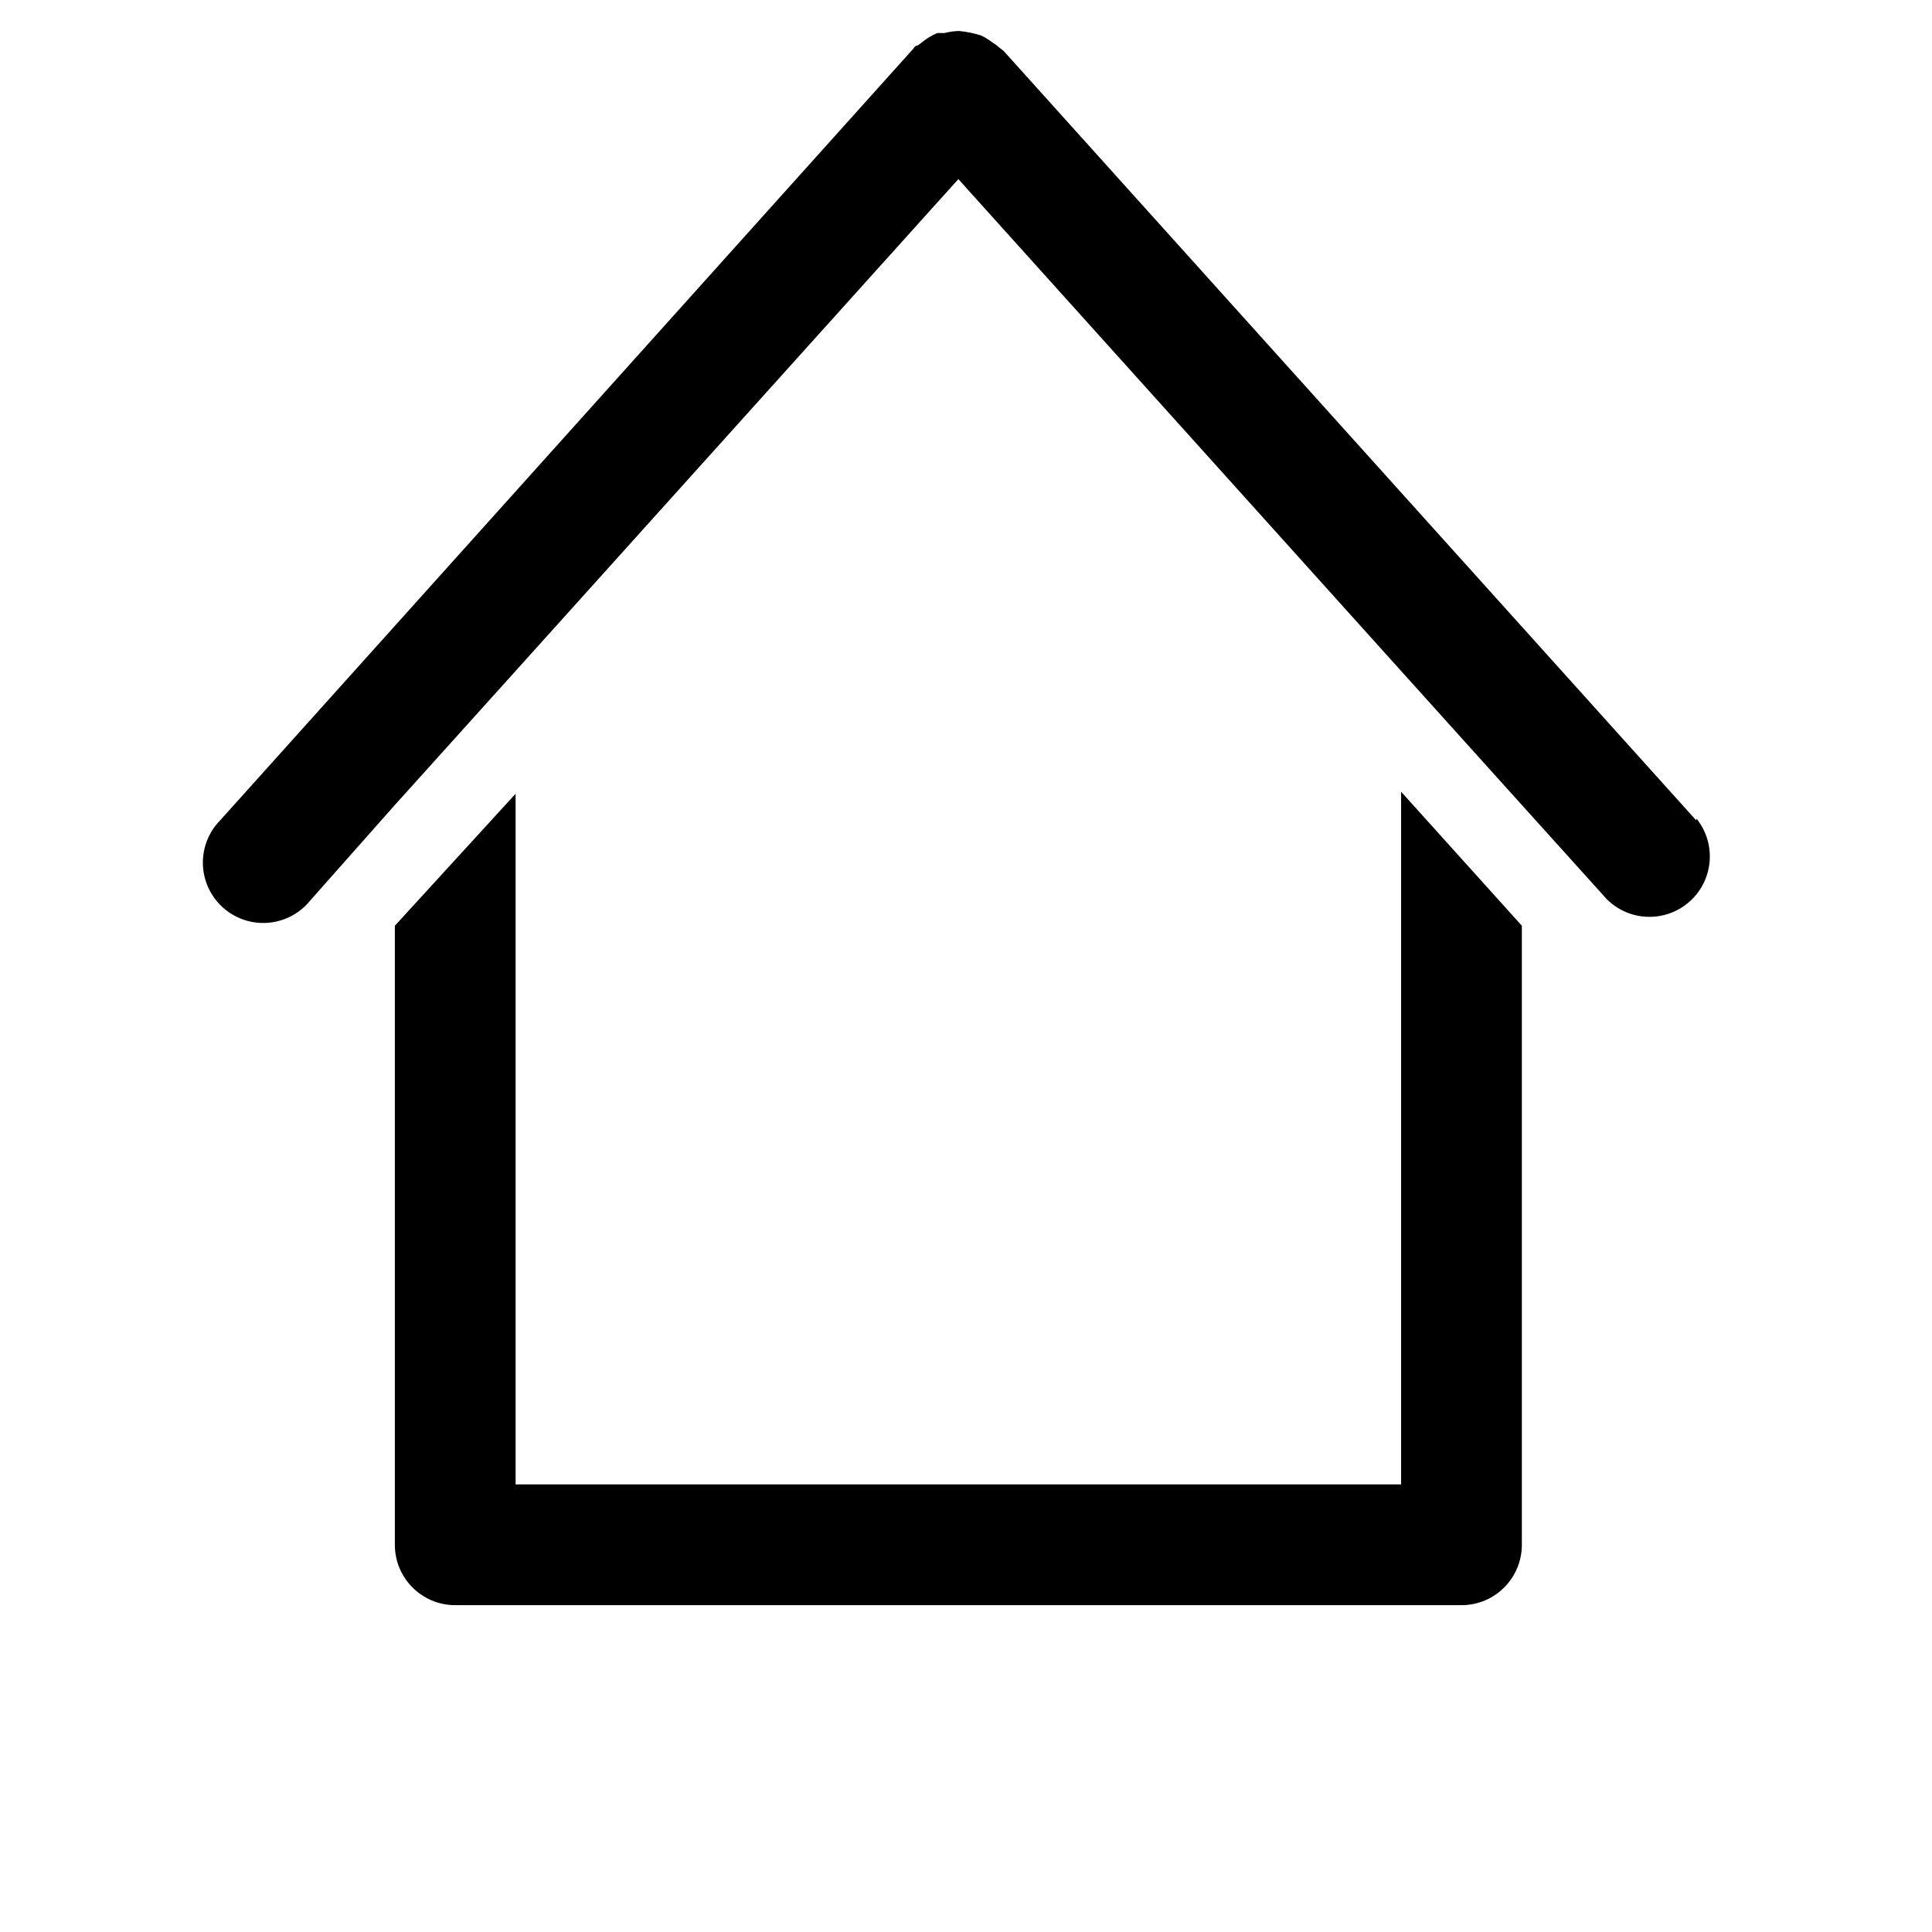
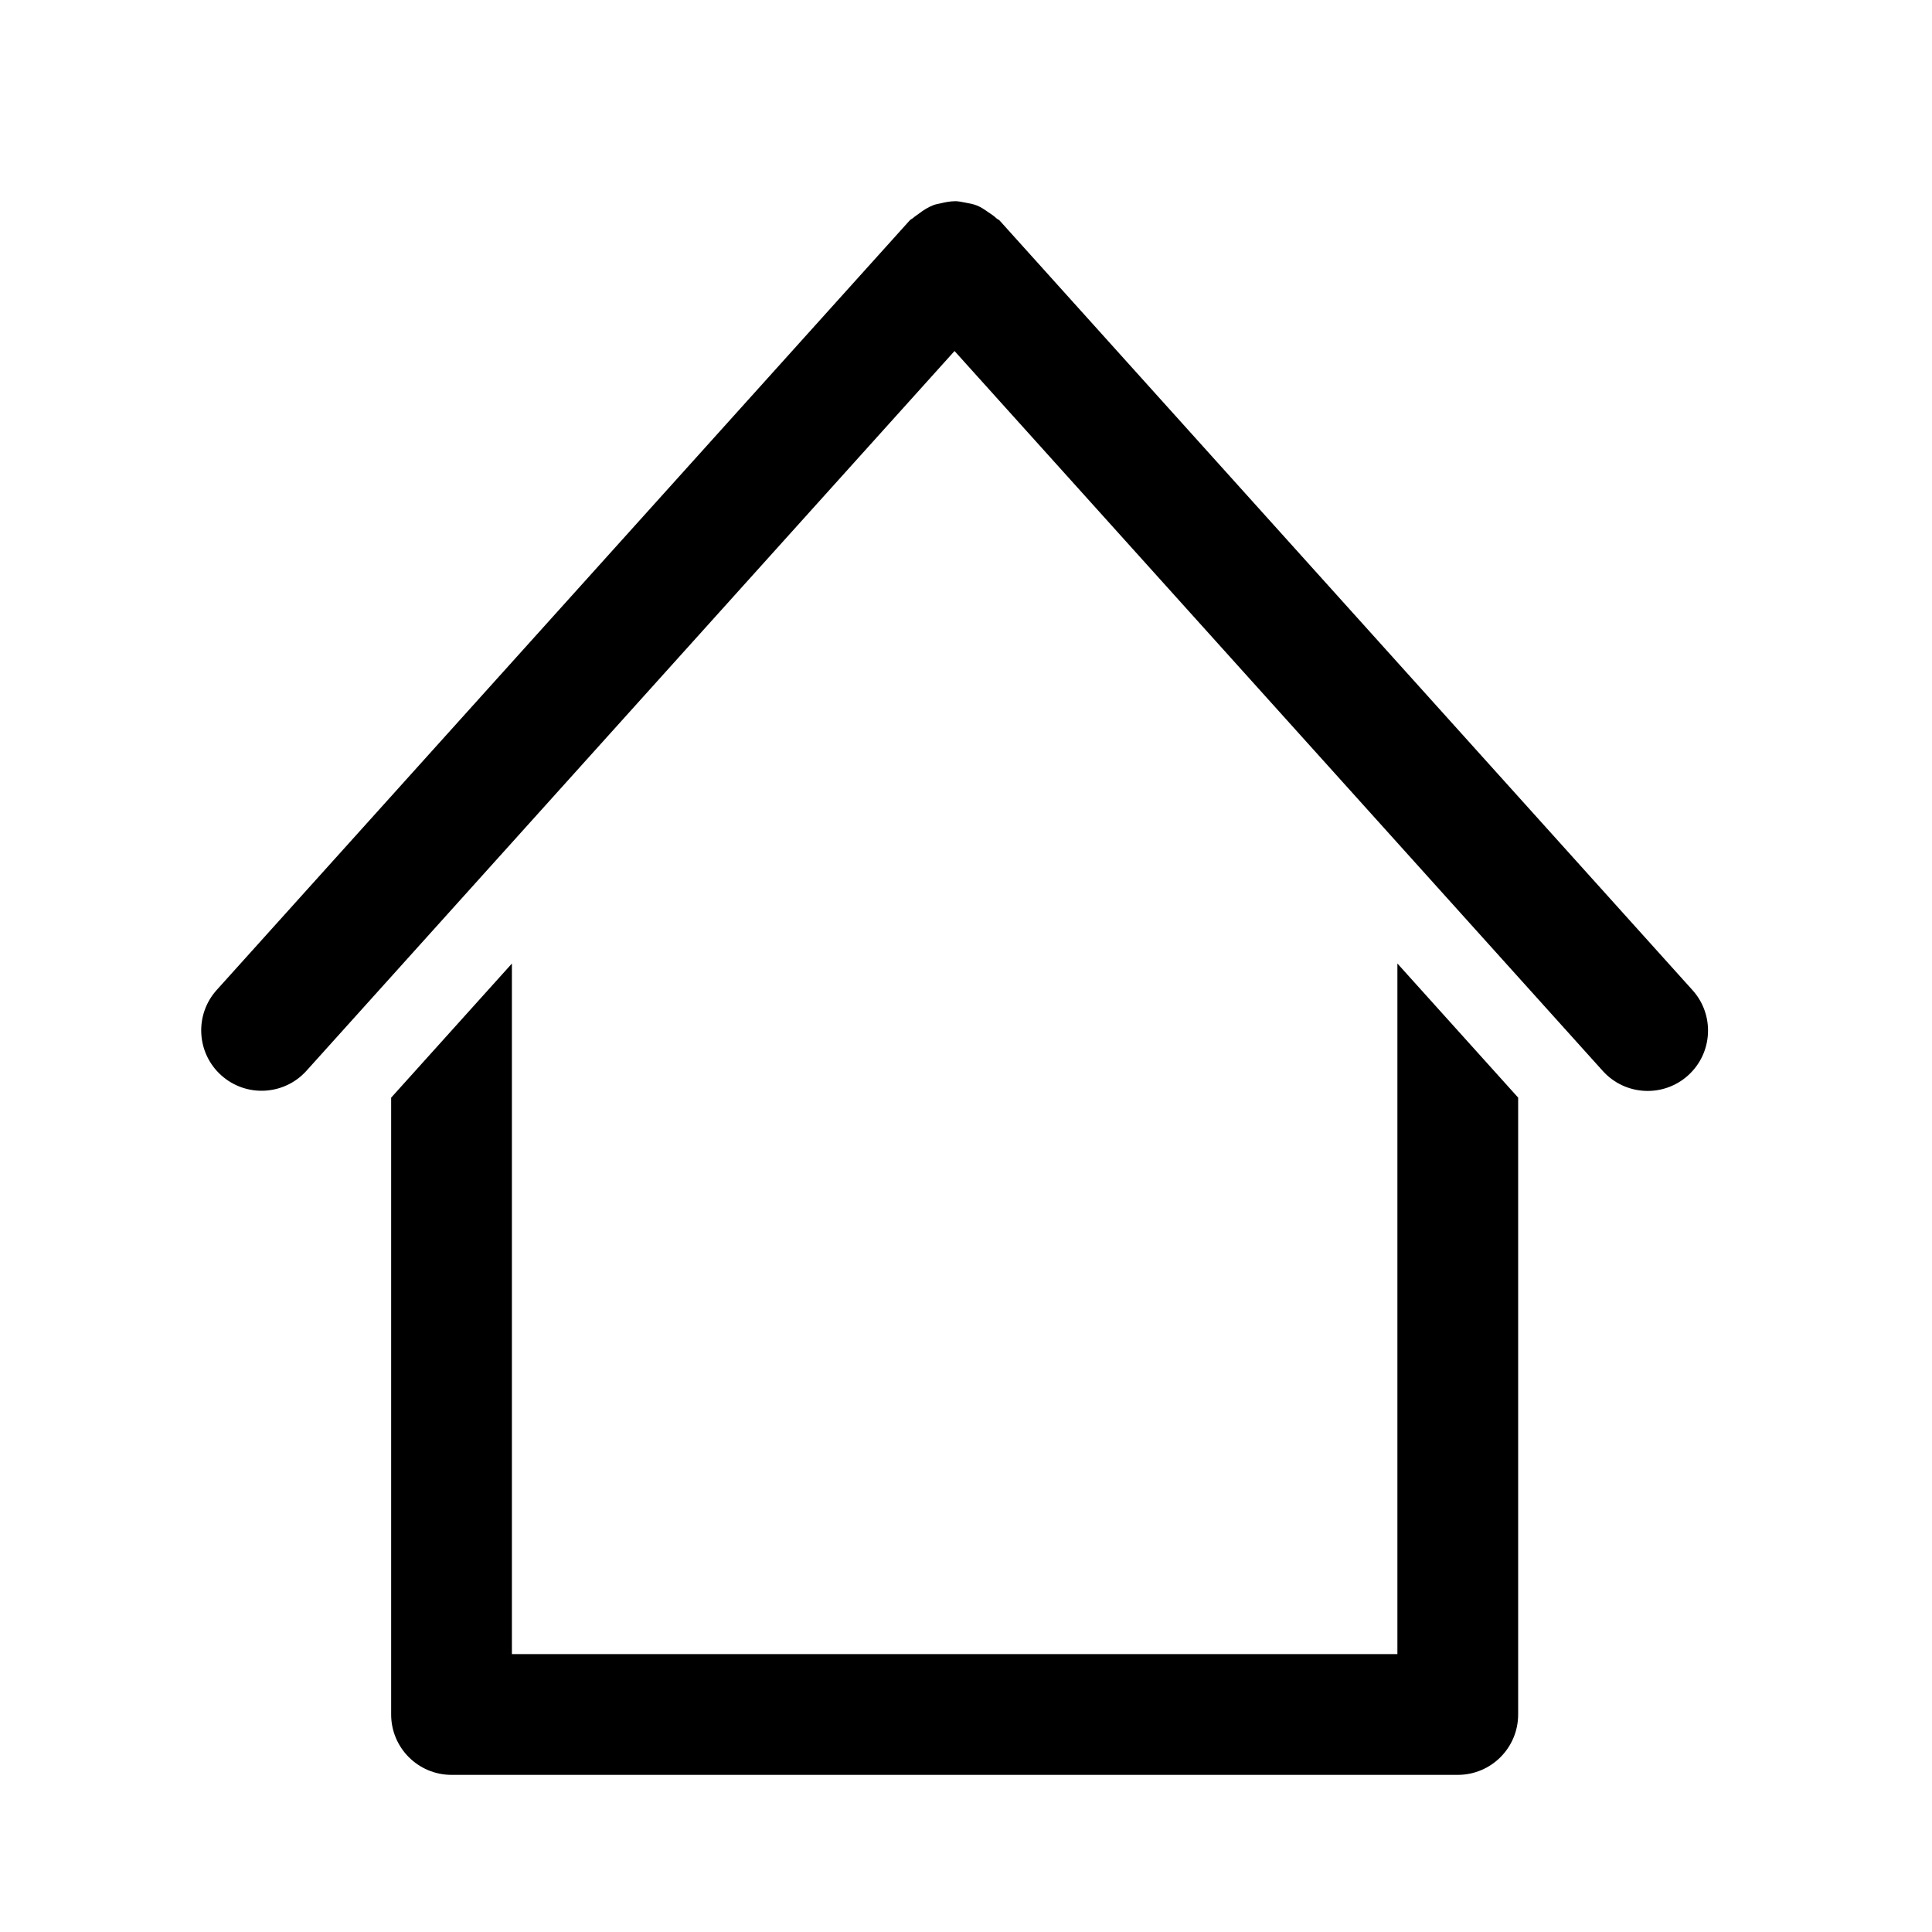
<svg xmlns="http://www.w3.org/2000/svg" viewBox="0 0 48 48" role="img">
-   <path d="M34.81 36.88h-22V19.72l-3 3.28v15.38a1.5 1.5 0 001.5 1.5h25a1.5 1.5 0 001.5-1.5V23l-3-3.33z" />
-   <path d="M42.14 20.38L24.93 1.26l-.08-.06a1.45 1.45 0 00-.2-.15 1.5 1.5 0 00-.28-.17 2.64 2.64 0 00-.54-.11 1.5 1.5 0 00-.36.05h-.18a1.5 1.5 0 00-.37.22l-.12.09s-.07 0-.1.07L5.48 20.37a1.5 1.5 0 102.23 2L9.81 20l3-3.33 11-12.22 11 12.22 3 3.33 2.11 2.34a1.5 1.5 0 002.23-2z" />
+   <path d="M34.718 23.938l3 3.332v15.326a1.5 1.5 0 01-1.497 1.5H11.218a1.5 1.5 0 01-1.5-1.5V27.271l3-3.332v17.157h22V23.938zM23.735 4.998c.082.002.163.02.244.035.1.018.2.036.296.074.099.04.19.103.28.166.069.047.14.09.2.15.026.023.06.033.084.06L42.05 24.6a1.5 1.5 0 01-2.229 2.008l-2.106-2.339-3-3.332-11-12.216-11 12.217-3 3.332-2.101 2.333a1.5 1.5 0 01-2.23-2.007L22.598 5.48c.028-.032.068-.045.098-.073.039-.036.083-.06.125-.093.116-.089.237-.167.368-.217.06-.023.122-.032.184-.046.12-.029.24-.052.362-.052z" />
</svg>
